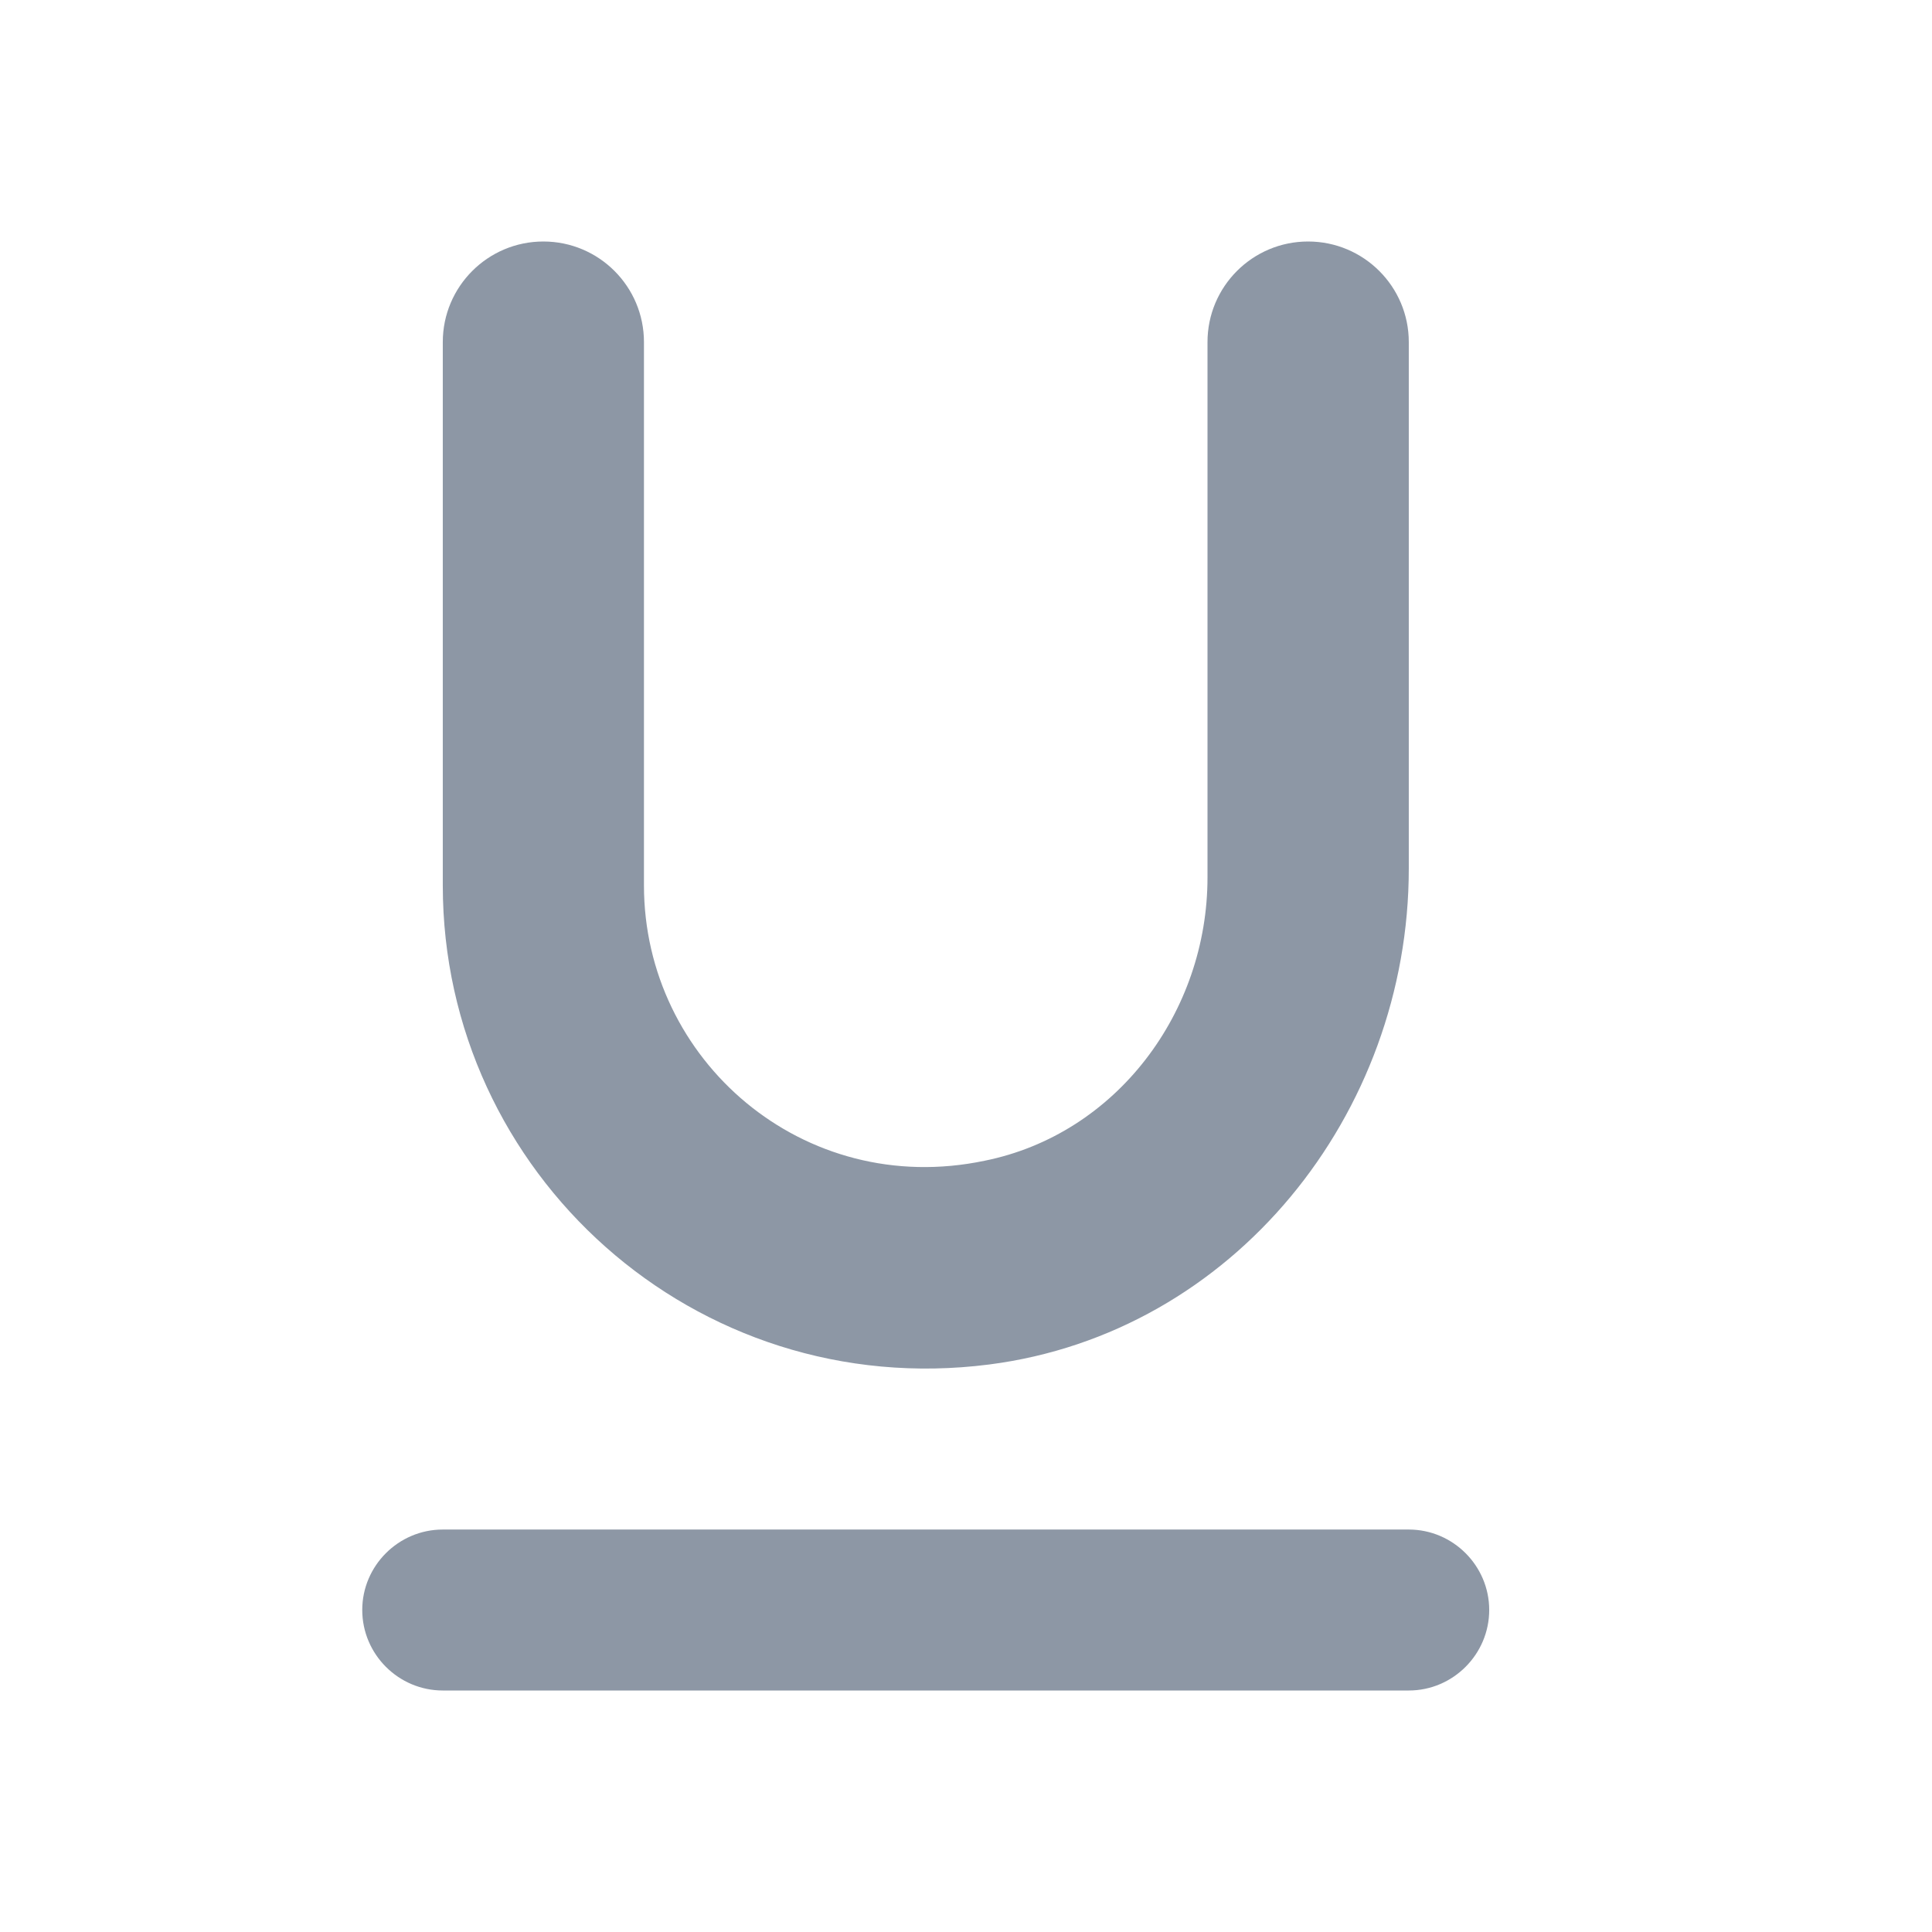
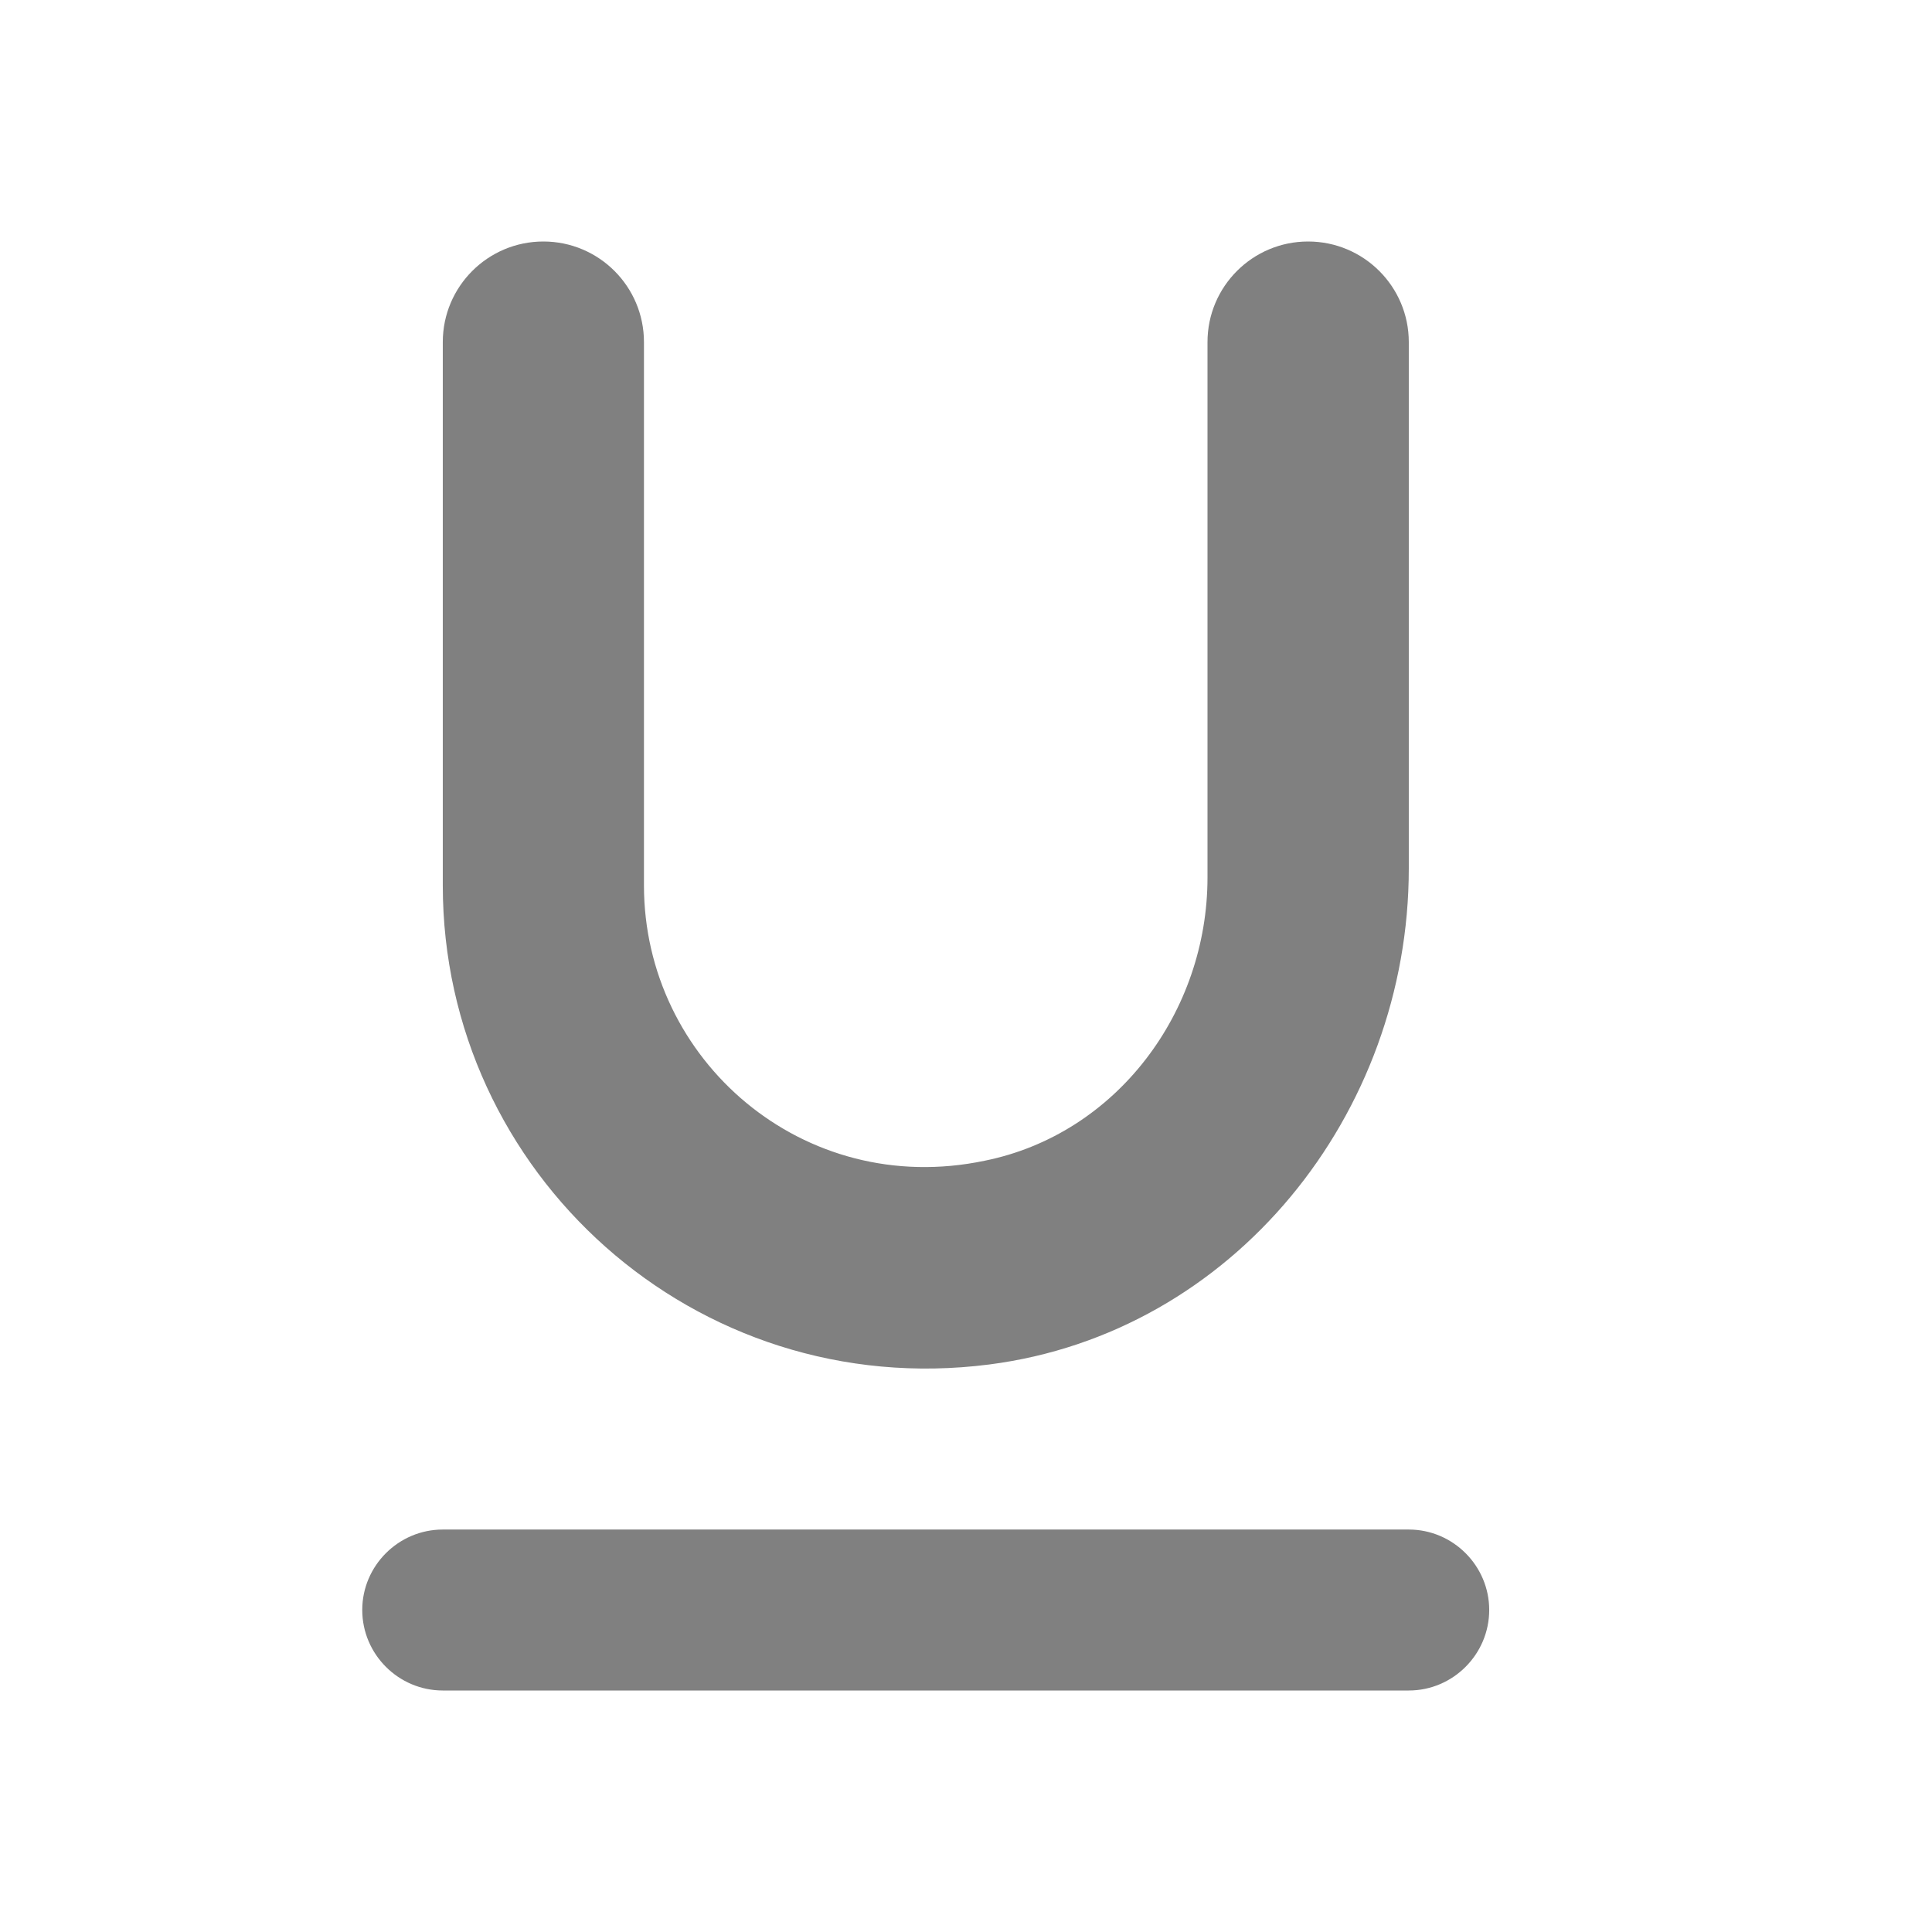
<svg xmlns="http://www.w3.org/2000/svg" width="16" height="16" viewBox="0 0 16 16" fill="none">
-   <path d="M8.193 11.3C10.213 11.04 11.667 9.227 11.667 7.193V2.833C11.667 2.373 11.293 2 10.833 2C10.373 2 10 2.373 10 2.833V7.267C10 8.38 9.247 9.393 8.153 9.613C6.653 9.927 5.333 8.78 5.333 7.333V2.833C5.333 2.373 4.96 2 4.5 2C4.04 2 3.667 2.373 3.667 2.833V7.333C3.667 9.713 5.753 11.613 8.193 11.3ZM3 13.333C3 13.7 3.3 14 3.667 14H11.667C12.033 14 12.333 13.7 12.333 13.333C12.333 12.967 12.033 12.667 11.667 12.667H3.667C3.3 12.667 3 12.967 3 13.333Z" fill="#8D97A5" />
+   <path d="M8.193 11.3C10.213 11.04 11.667 9.227 11.667 7.193V2.833C11.667 2.373 11.293 2 10.833 2C10.373 2 10 2.373 10 2.833V7.267C10 8.38 9.247 9.393 8.153 9.613C6.653 9.927 5.333 8.78 5.333 7.333V2.833C5.333 2.373 4.96 2 4.5 2C4.04 2 3.667 2.373 3.667 2.833V7.333C3.667 9.713 5.753 11.613 8.193 11.3ZM3 13.333C3 13.7 3.3 14 3.667 14H11.667C12.033 14 12.333 13.7 12.333 13.333C12.333 12.967 12.033 12.667 11.667 12.667H3.667C3.3 12.667 3 12.967 3 13.333Z" fill="#808080" />
</svg>
